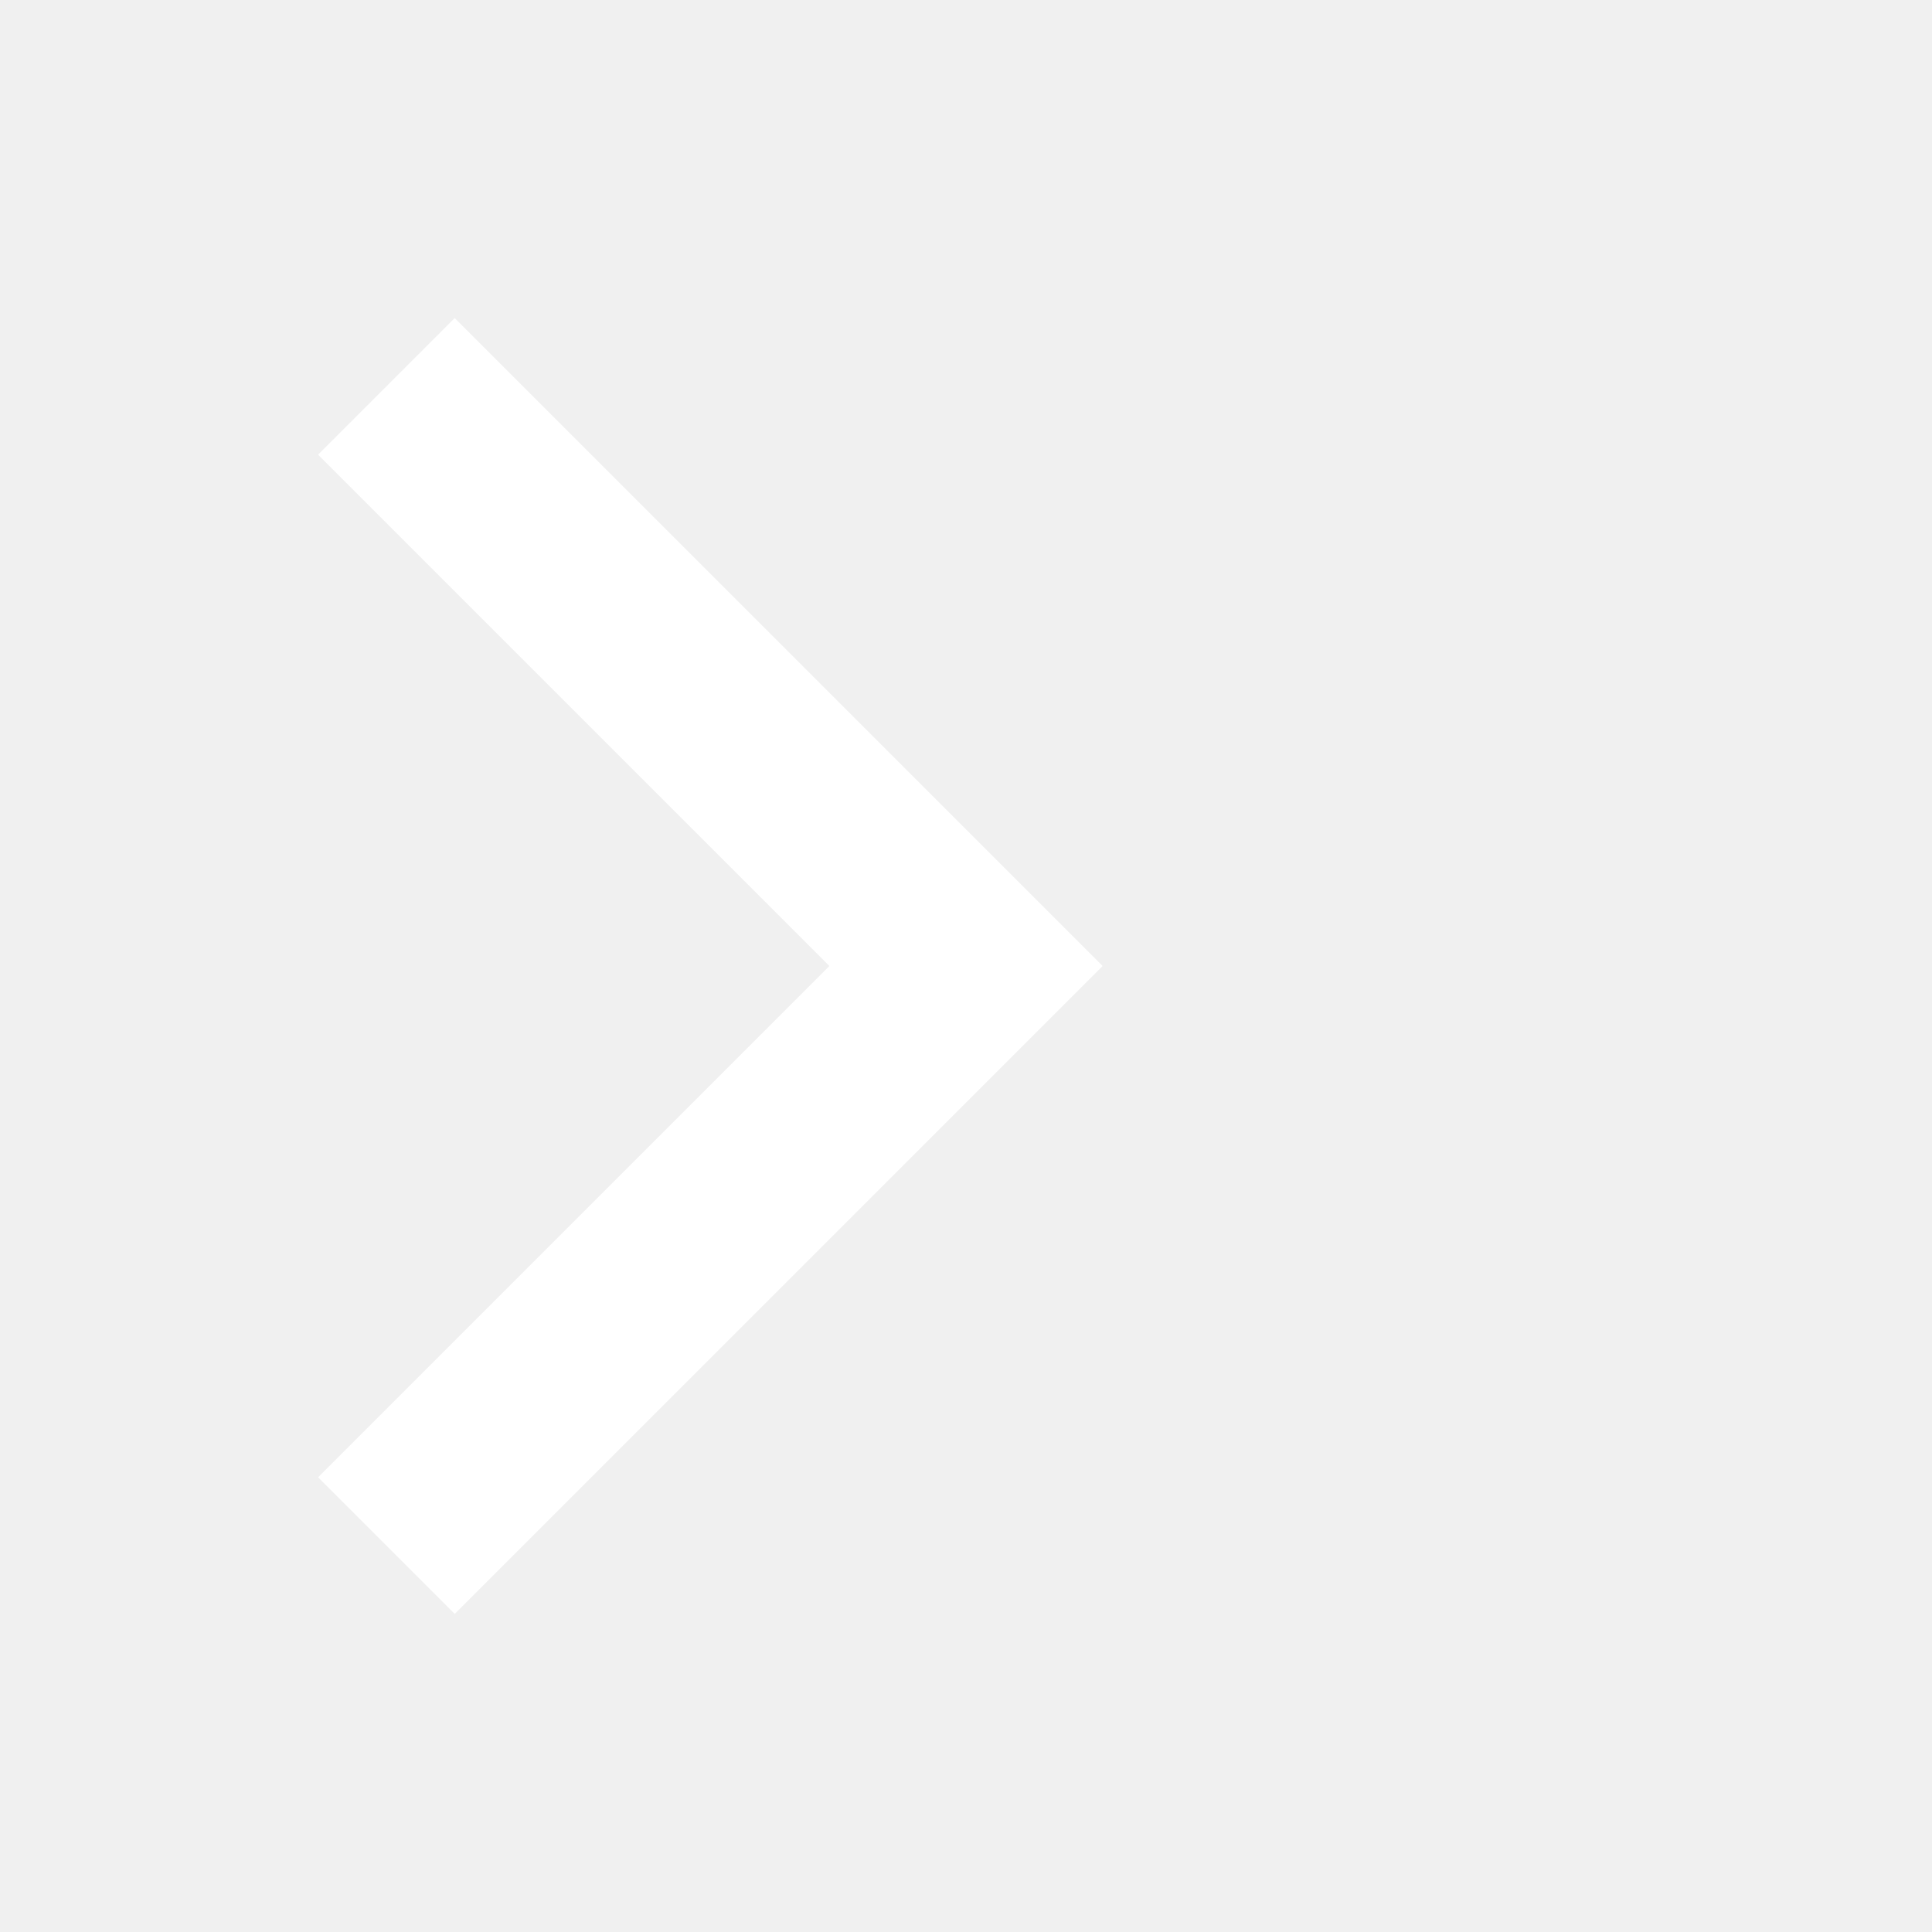
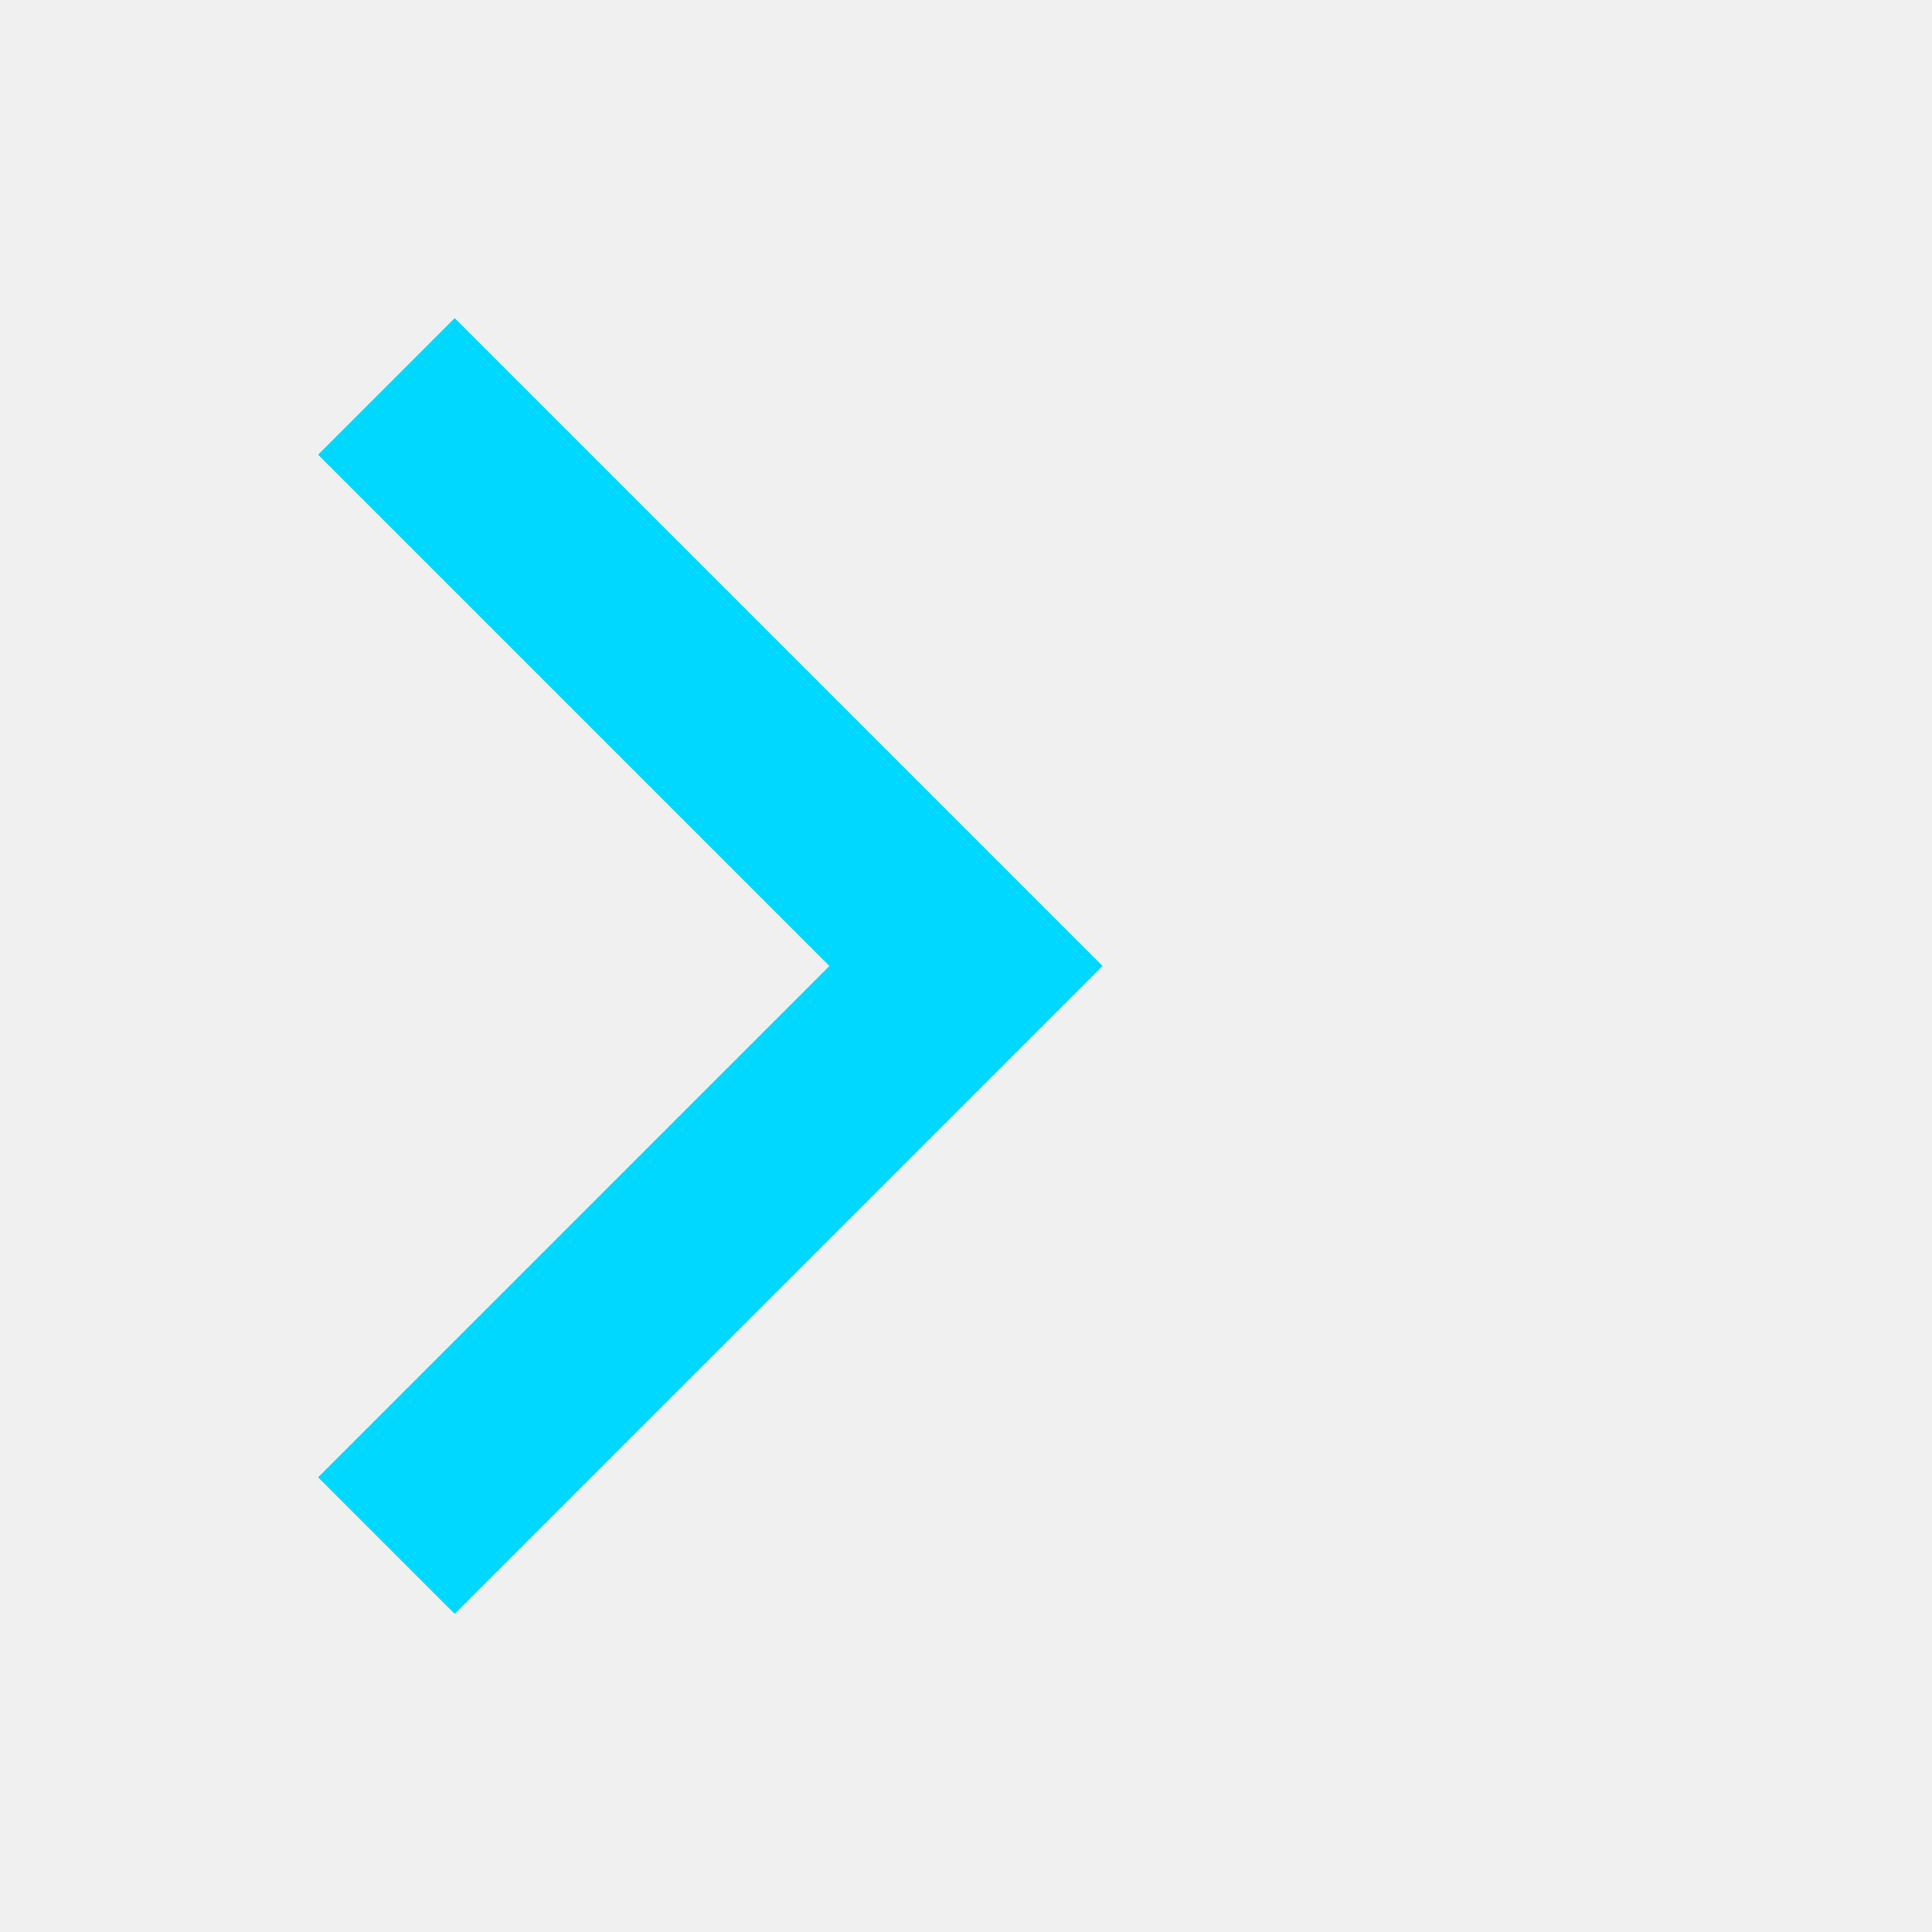
<svg xmlns="http://www.w3.org/2000/svg" id="header-angle" version="1.1" x="0px" y="0px" width="100px" height="100px" viewBox="0 0 100 100">
-   <path fill="none" stroke="white" stroke-width="10" d="M 20 20 L 50 50 L 20 80" />
+   <path fill="none" stroke="#00d8ff" stroke-width="10" d="M 20 20 L 50 50 L 20 80" />
</svg>
